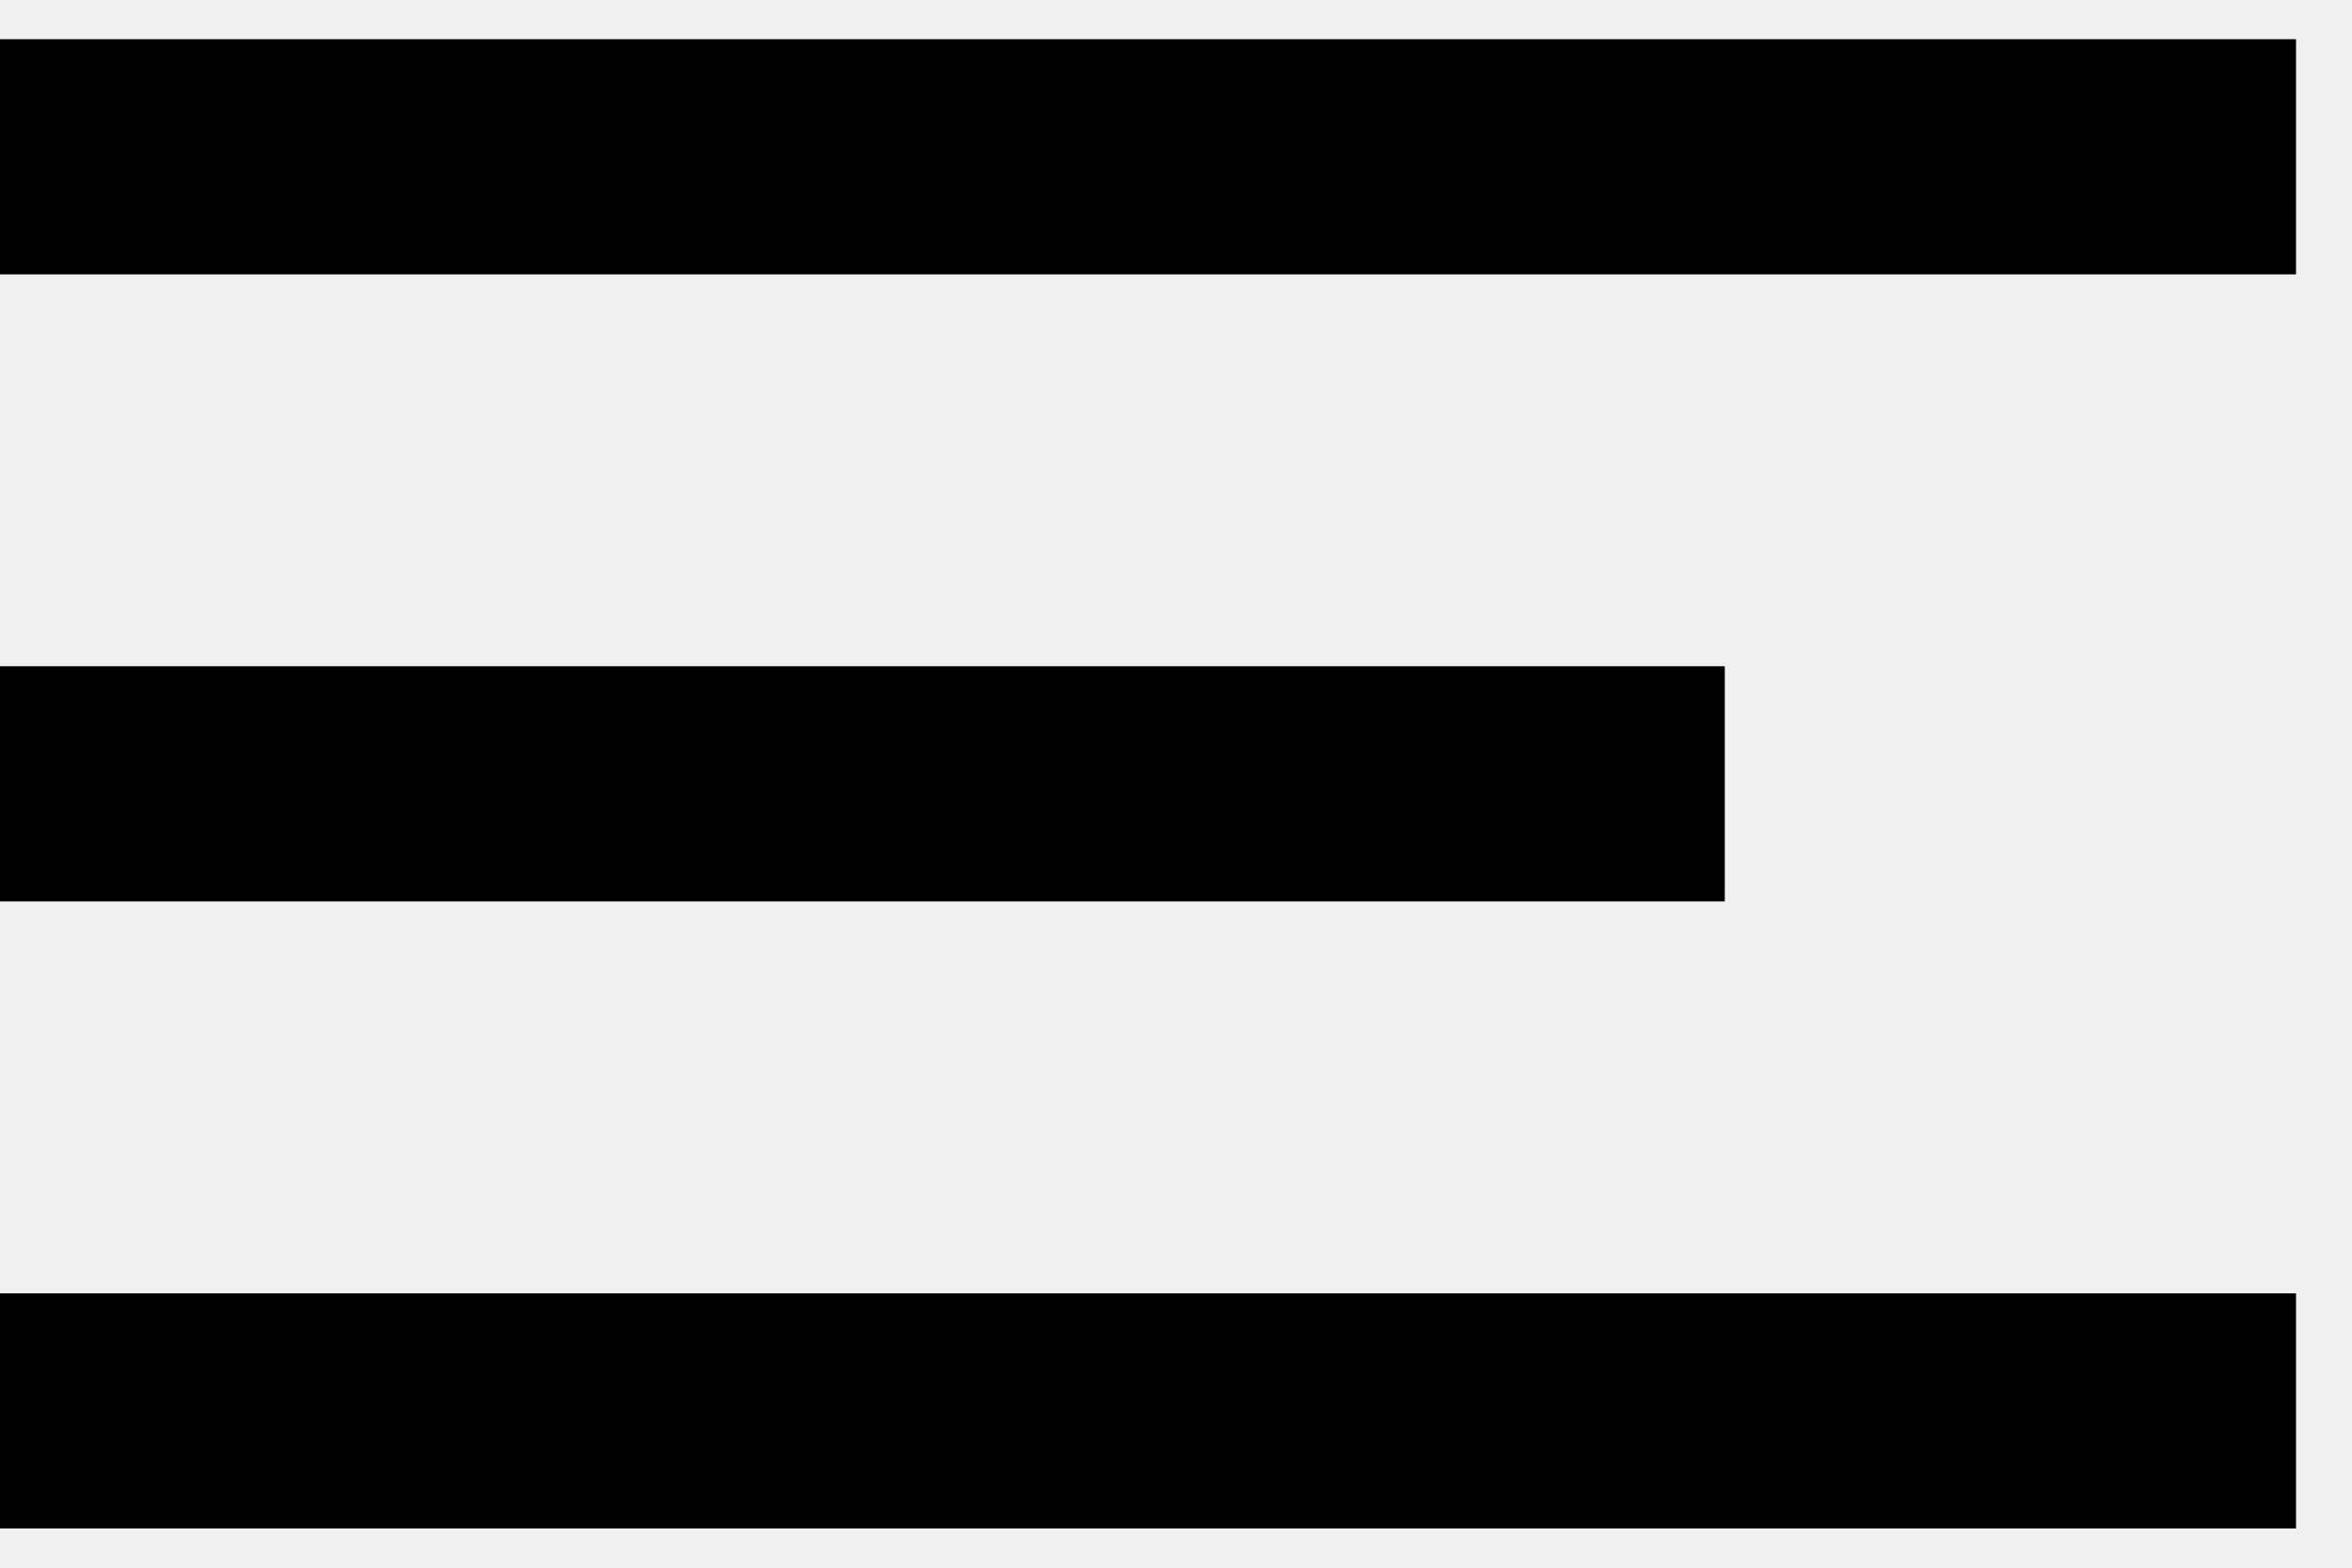
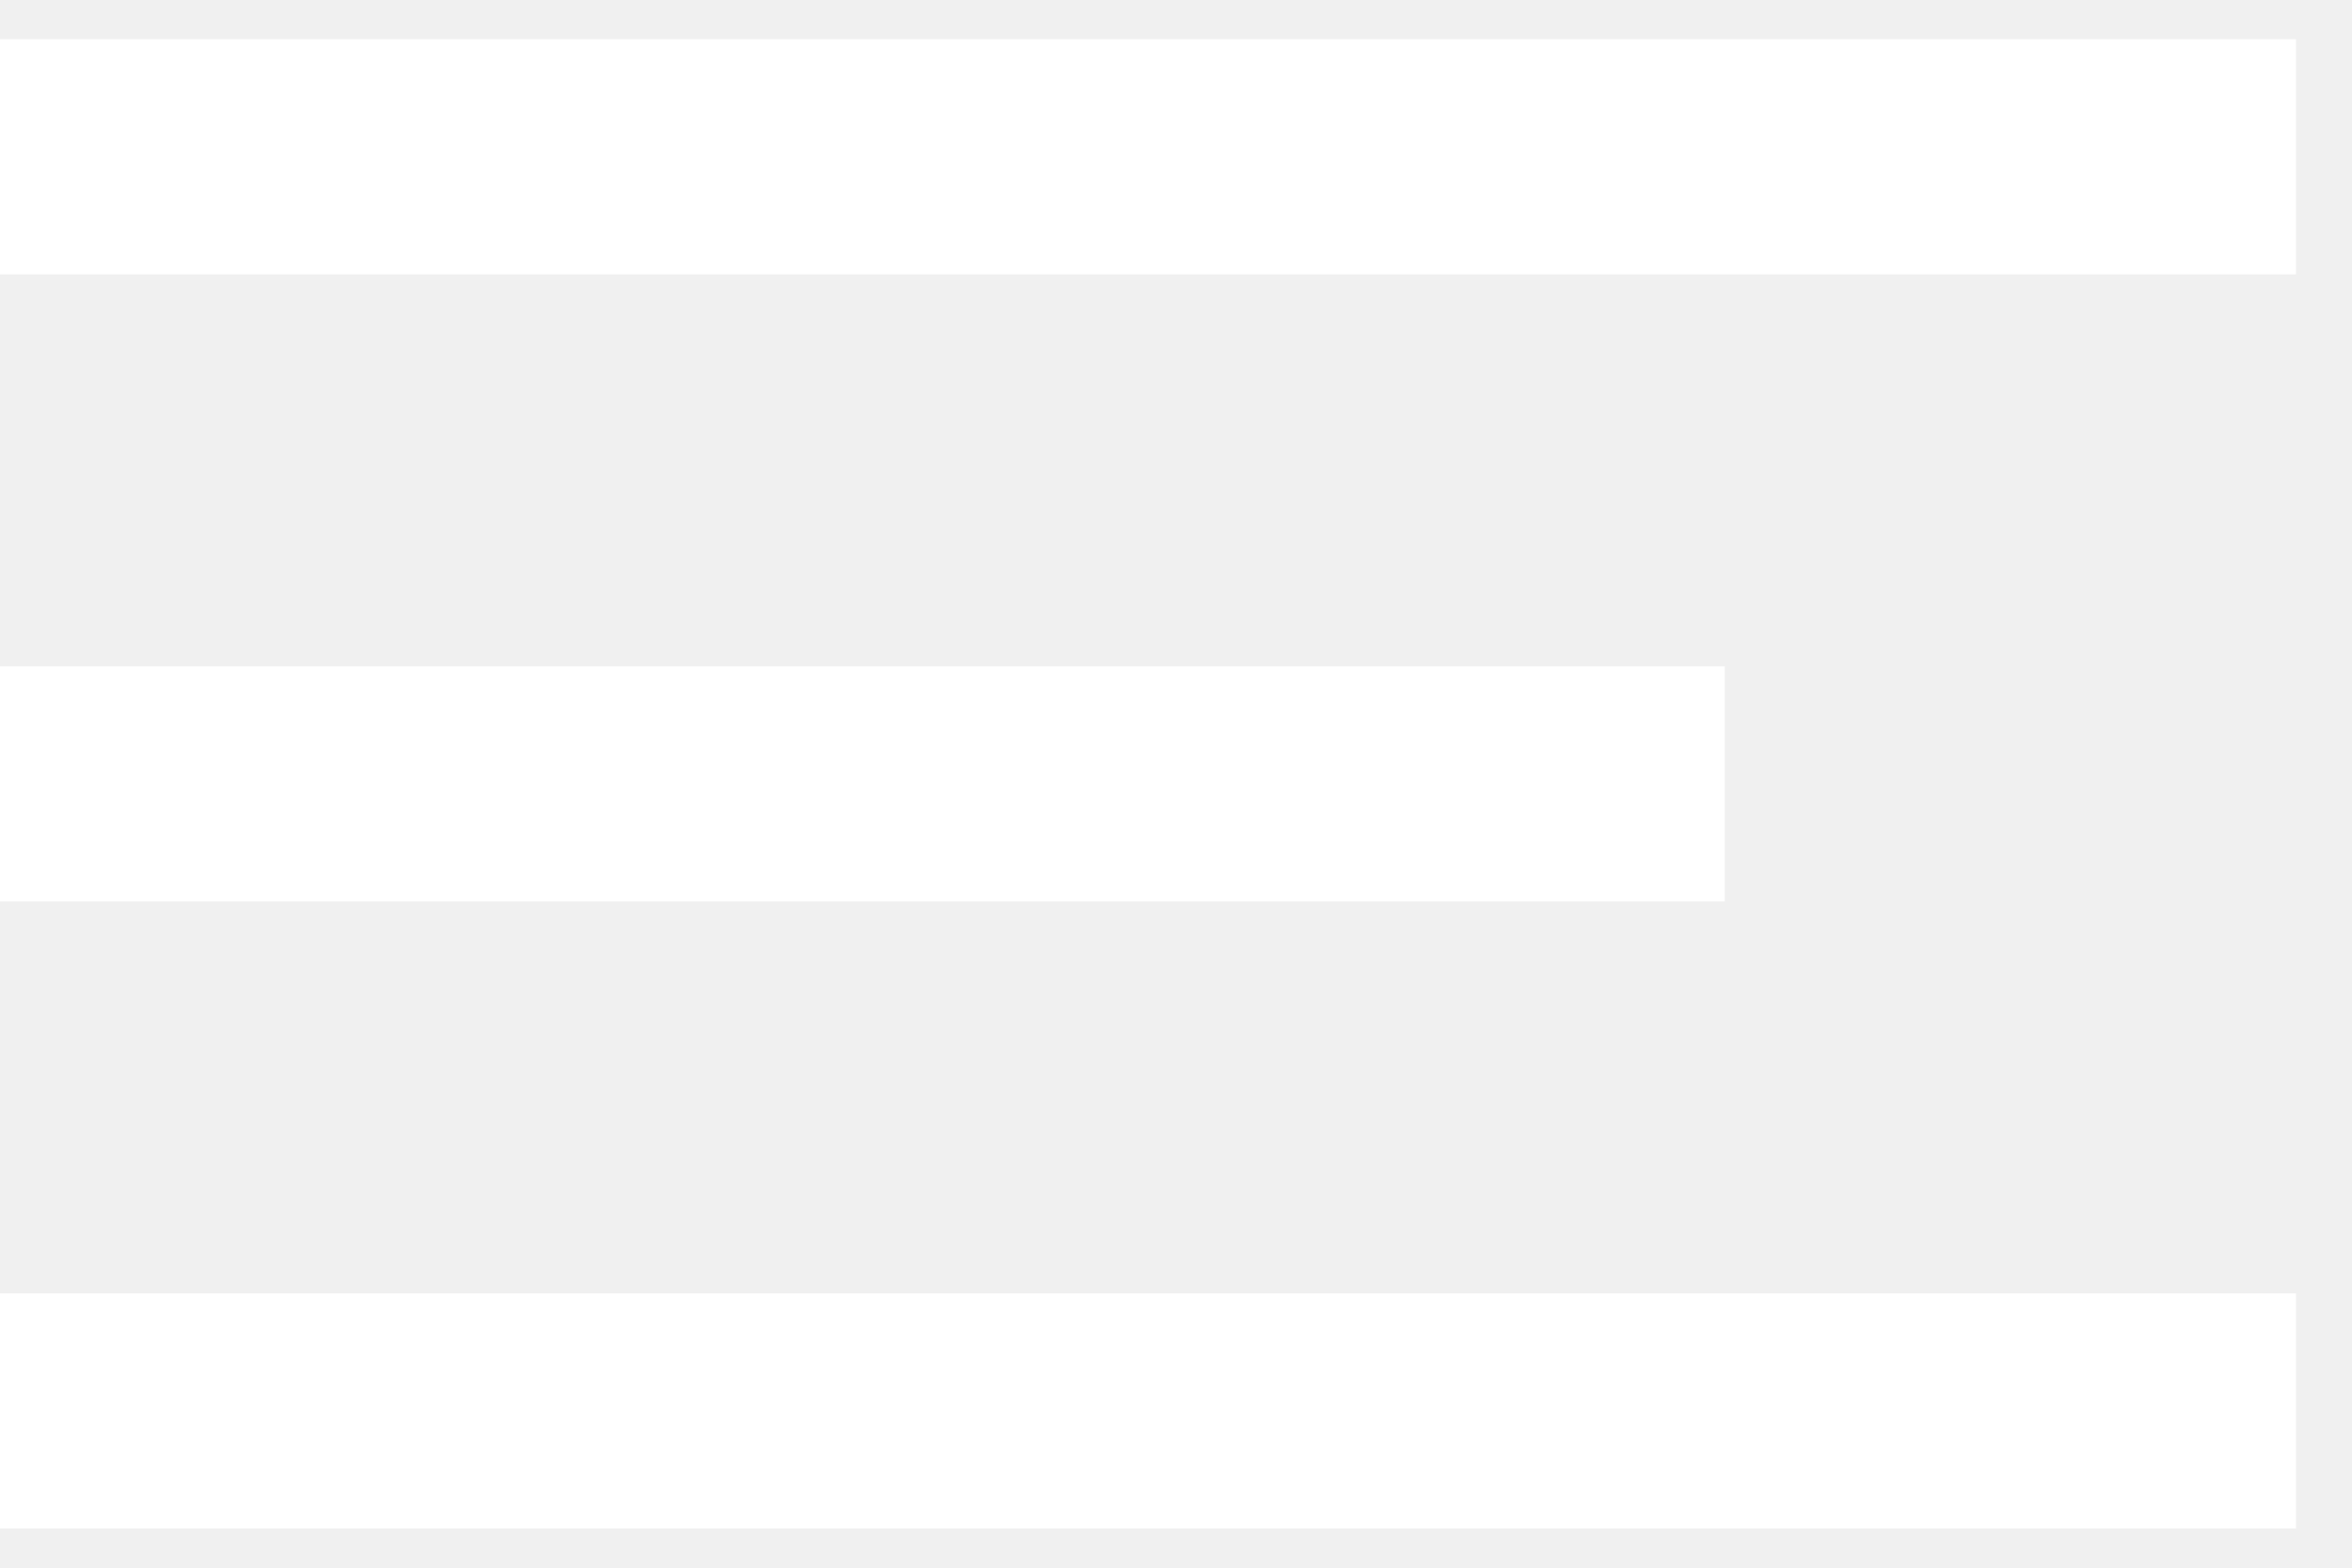
<svg xmlns="http://www.w3.org/2000/svg" width="30" height="20" viewBox="0 0 30 20" fill="none">
-   <path d="M0 2H29.286" stroke="black" stroke-width="3" />
-   <path d="M0 10H22" stroke="black" stroke-width="3" />
-   <path d="M0 18H29.286" stroke="black" stroke-width="3" />
+   <path d="M0 2H29.286" stroke="white" stroke-width="3" />
+   <path d="M0 10H22" stroke="white" stroke-width="3" />
+   <path d="M0 18H29.286" stroke="white" stroke-width="3" />
</svg>
